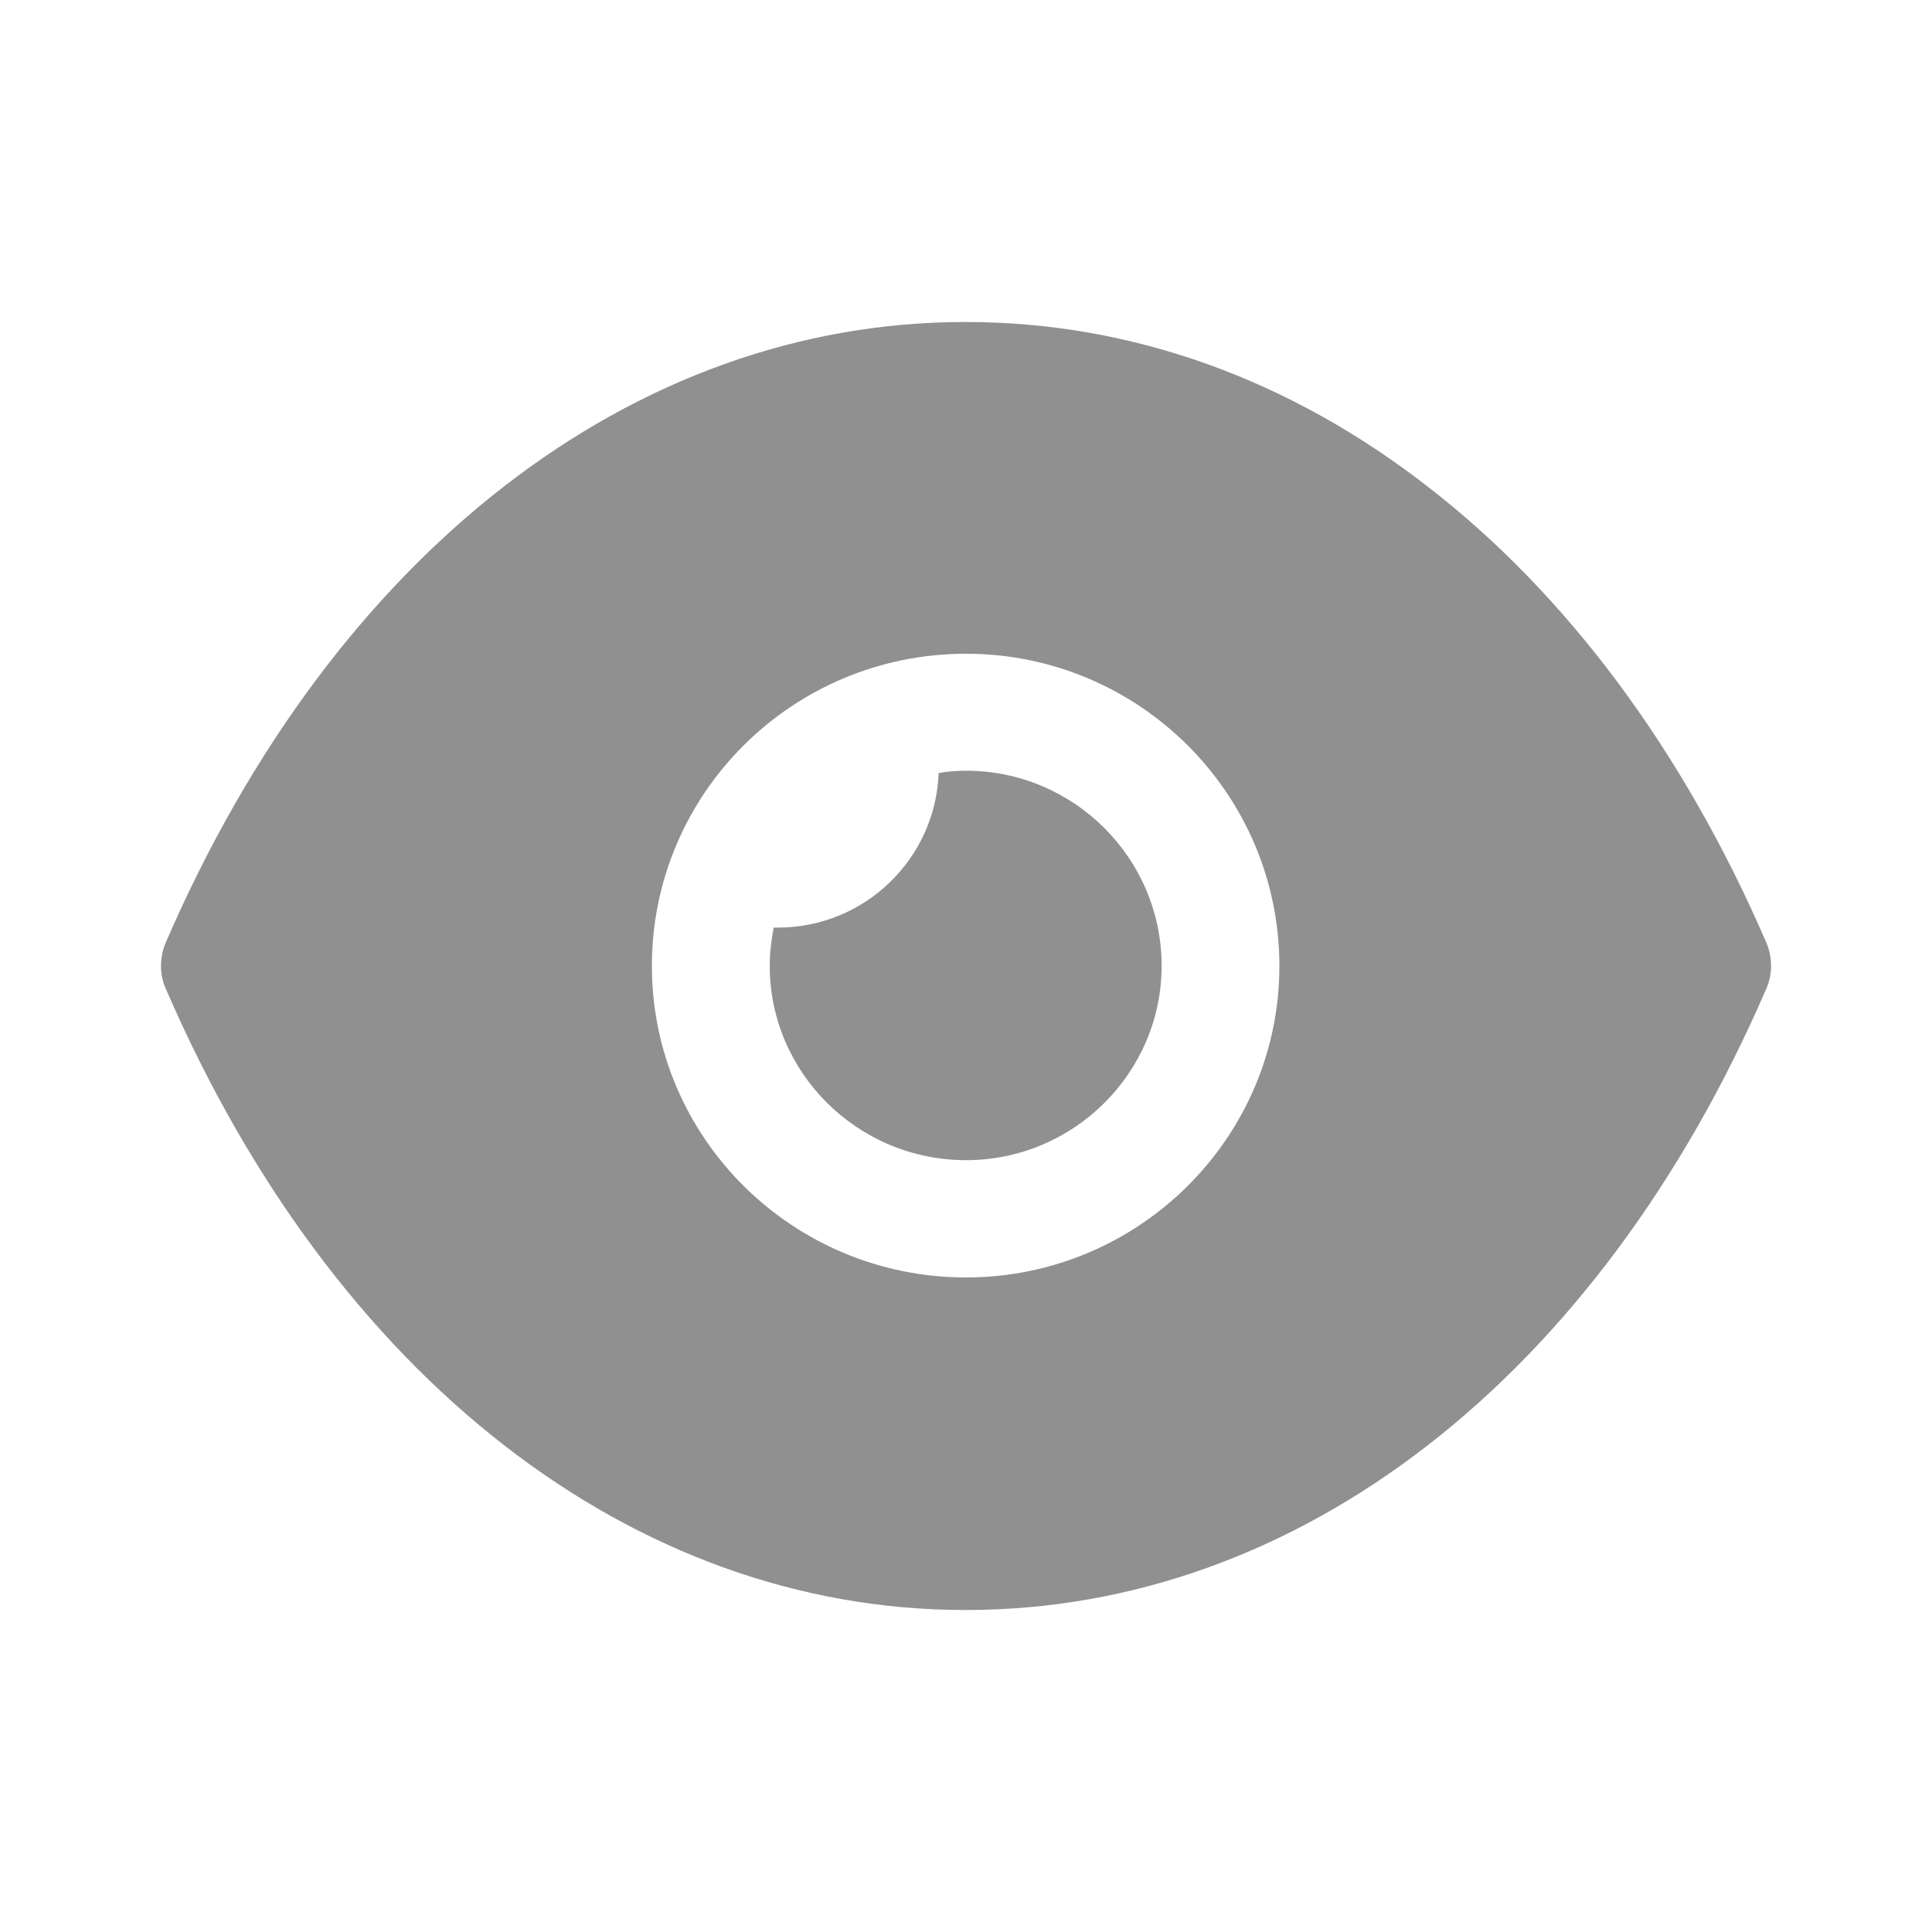
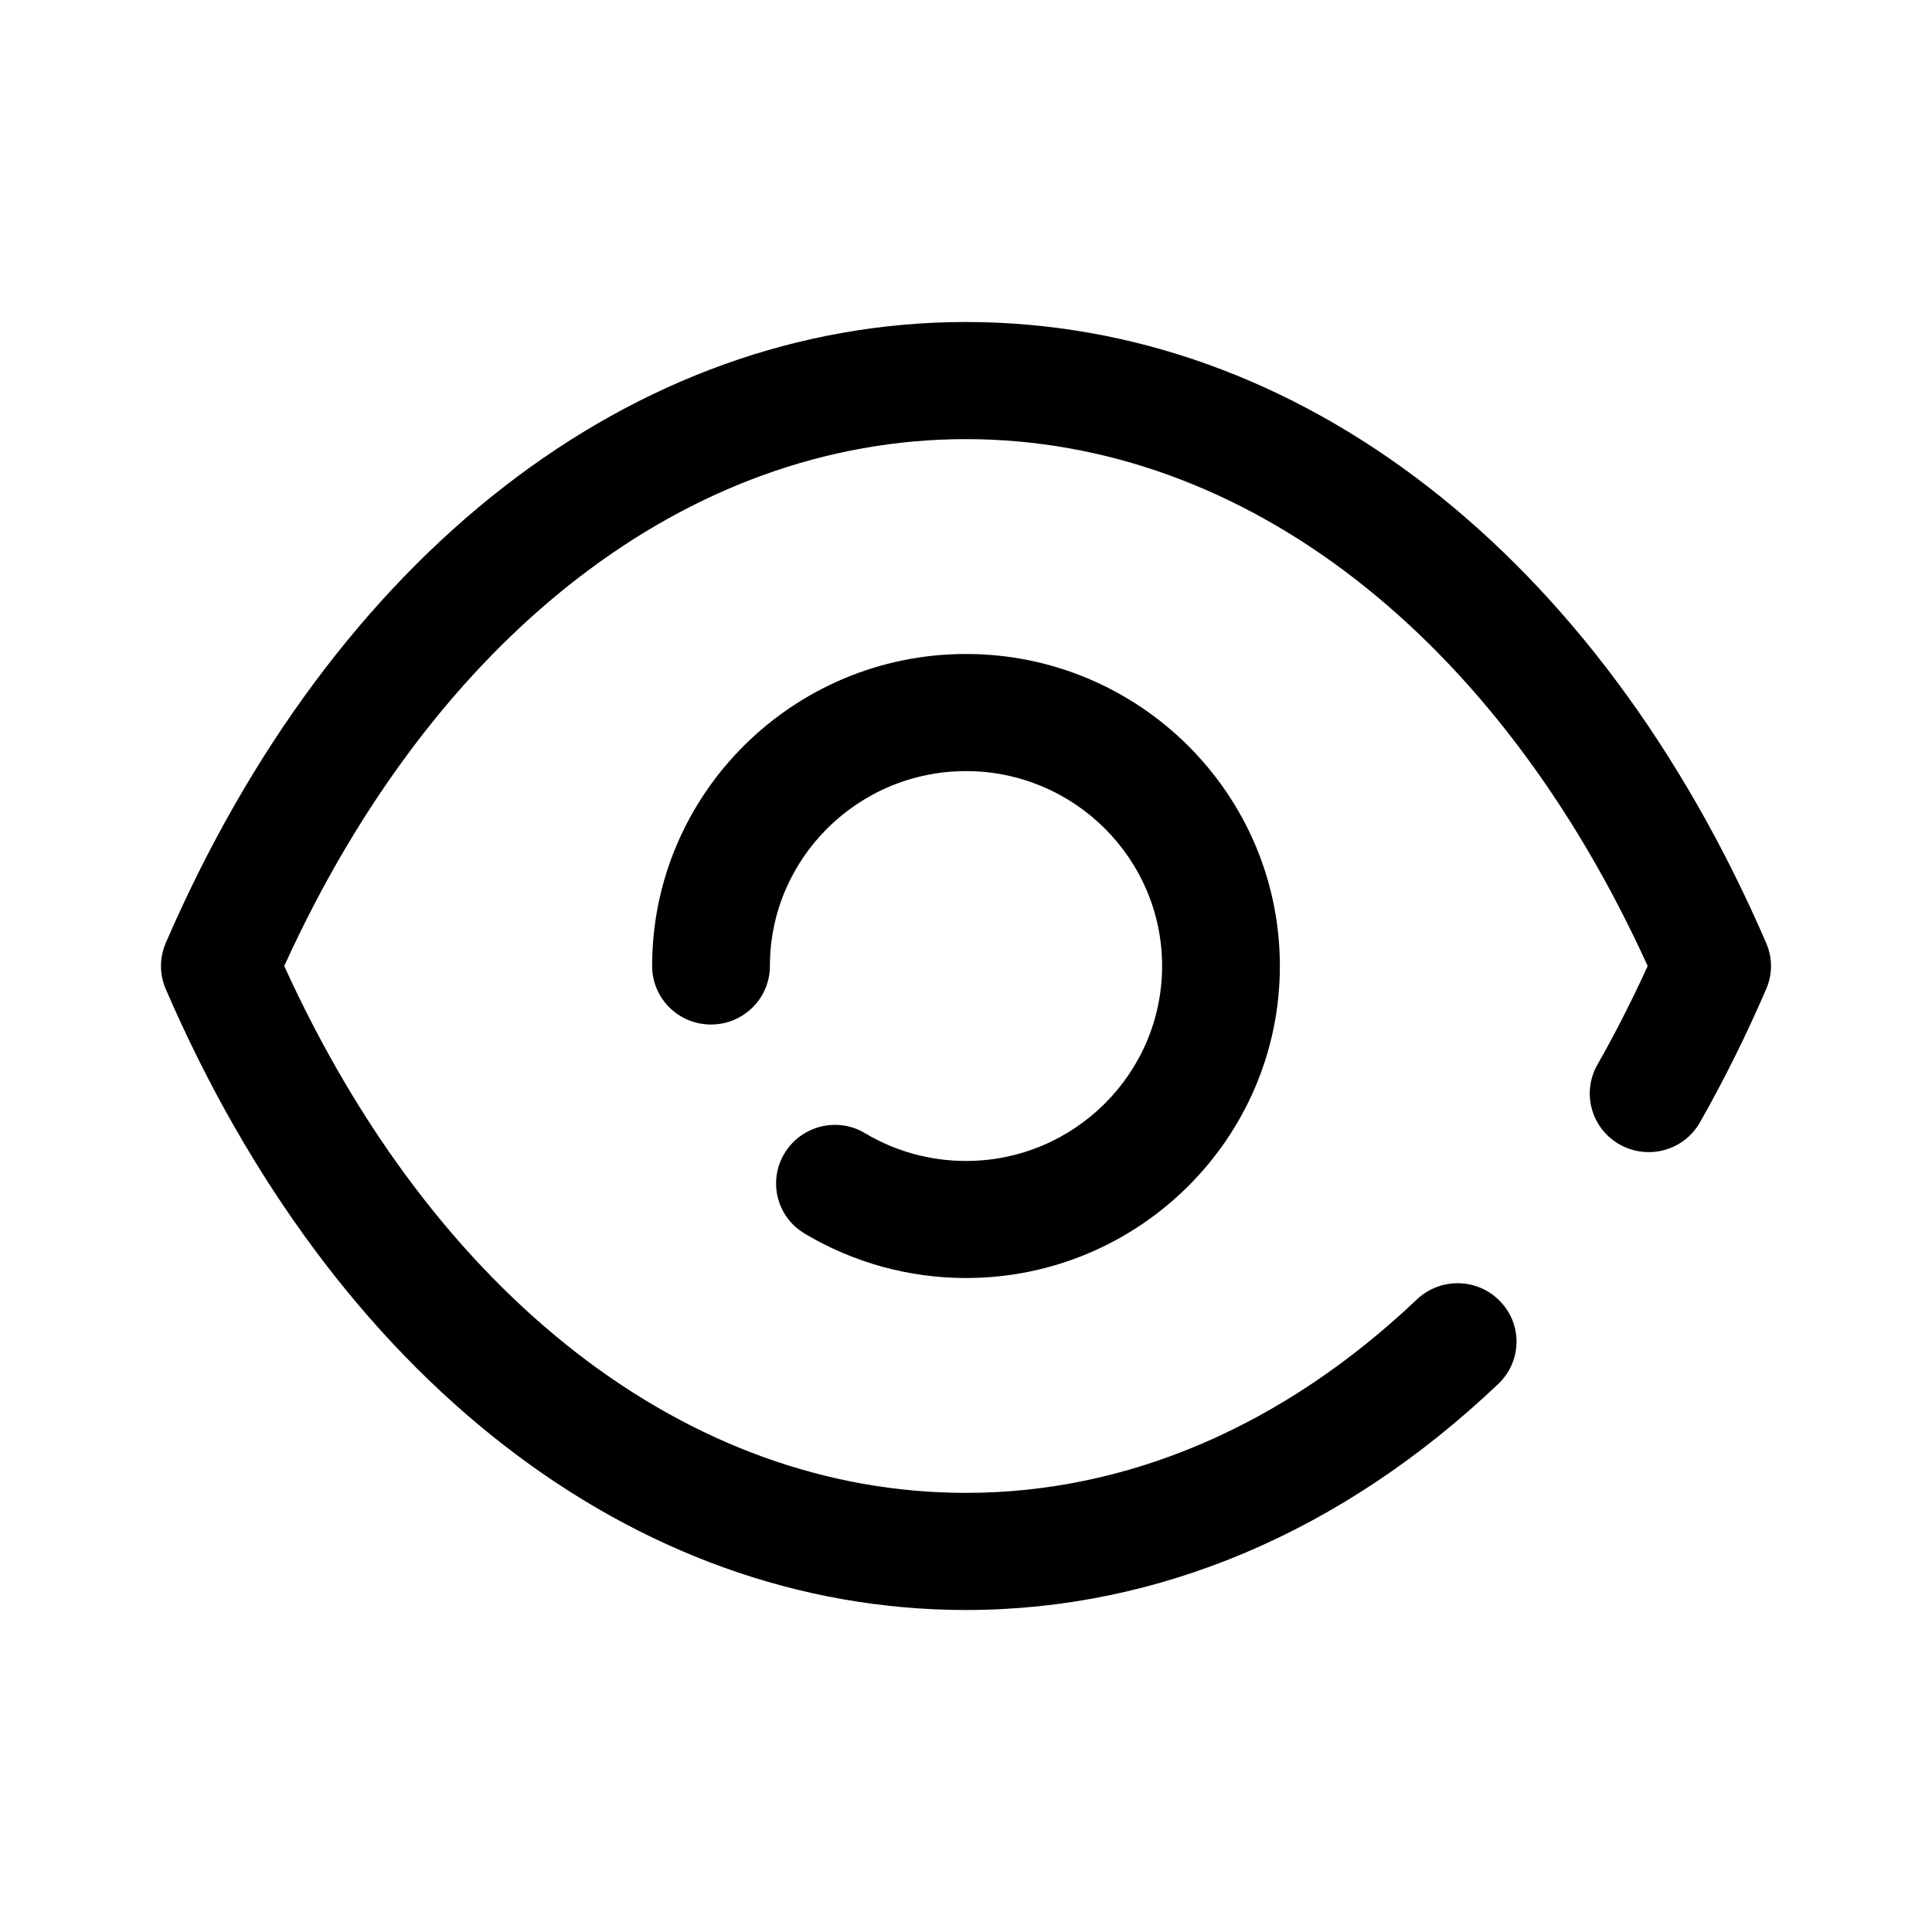
<svg xmlns="http://www.w3.org/2000/svg" width="24" height="24" viewBox="0 0 24 24" fill="none">
-   <path fill-rule="evenodd" clip-rule="evenodd" d="M8.098 12C8.098 14.133 9.844 15.869 12 15.869C14.146 15.869 15.893 14.133 15.893 12C15.893 9.857 14.146 8.121 12 8.121C9.844 8.121 8.098 9.857 8.098 12ZM17.737 6.046C19.444 7.365 20.898 9.295 21.942 11.709C22.02 11.893 22.02 12.107 21.942 12.281C19.854 17.11 16.137 20 12 20H11.99C7.863 20 4.146 17.11 2.059 12.281C1.98 12.107 1.98 11.893 2.059 11.709C4.146 6.88 7.863 4 11.99 4H12C14.068 4 16.029 4.718 17.737 6.046ZM12.001 14.412C13.338 14.412 14.43 13.326 14.43 11.998C14.43 10.66 13.338 9.574 12.001 9.574C11.884 9.574 11.767 9.583 11.66 9.603C11.621 10.669 10.743 11.523 9.66 11.523H9.611C9.582 11.678 9.562 11.833 9.562 11.998C9.562 13.326 10.655 14.412 12.001 14.412Z" fill="#909090" />
+   <g id="Iconly/Regular/Broken/Show">
+     <g id="Show">
+       <path id="Show_2" fill-rule="evenodd" clip-rule="evenodd" d="M12.002 4C16.138 4.002 19.853 6.886 21.94 11.714C22.02 11.897 22.02 12.103 21.94 12.287C21.692 12.861 21.416 13.418 21.118 13.941C20.919 14.293 20.475 14.415 20.121 14.218C19.769 14.02 19.645 13.577 19.843 13.227C20.065 12.837 20.275 12.424 20.468 12C18.601 7.896 15.453 5.456 12 5.455C8.546 5.456 5.398 7.896 3.531 12C5.398 16.104 8.546 18.545 12 18.545C14.008 18.545 15.945 17.714 17.602 16.141C17.895 15.865 18.357 15.875 18.636 16.166C18.916 16.455 18.904 16.915 18.612 17.192C16.679 19.028 14.394 19.999 12.002 20H11.998H11.997C7.862 19.998 4.147 17.115 2.059 12.287C1.98 12.104 1.98 11.897 2.059 11.714C4.147 6.886 7.862 4.002 11.997 4H12H12.002ZM10.749 14.079C11.125 14.303 11.558 14.422 12 14.422C13.343 14.422 14.436 13.335 14.436 12C14.436 10.666 13.343 9.579 12 9.579C10.657 9.579 9.564 10.666 9.564 12C9.564 12.402 9.236 12.727 8.832 12.727C8.428 12.727 8.101 12.402 8.101 12C8.101 9.863 9.85 8.124 12 8.124C14.15 8.124 15.899 9.863 15.899 12C15.899 14.137 14.15 15.876 12 15.876C11.292 15.876 10.599 15.685 9.996 15.324C9.649 15.118 9.537 14.671 9.746 14.326C9.954 13.983 10.404 13.869 10.749 14.079Z" fill="black" />
+     </g>
+   </g>
</svg>
